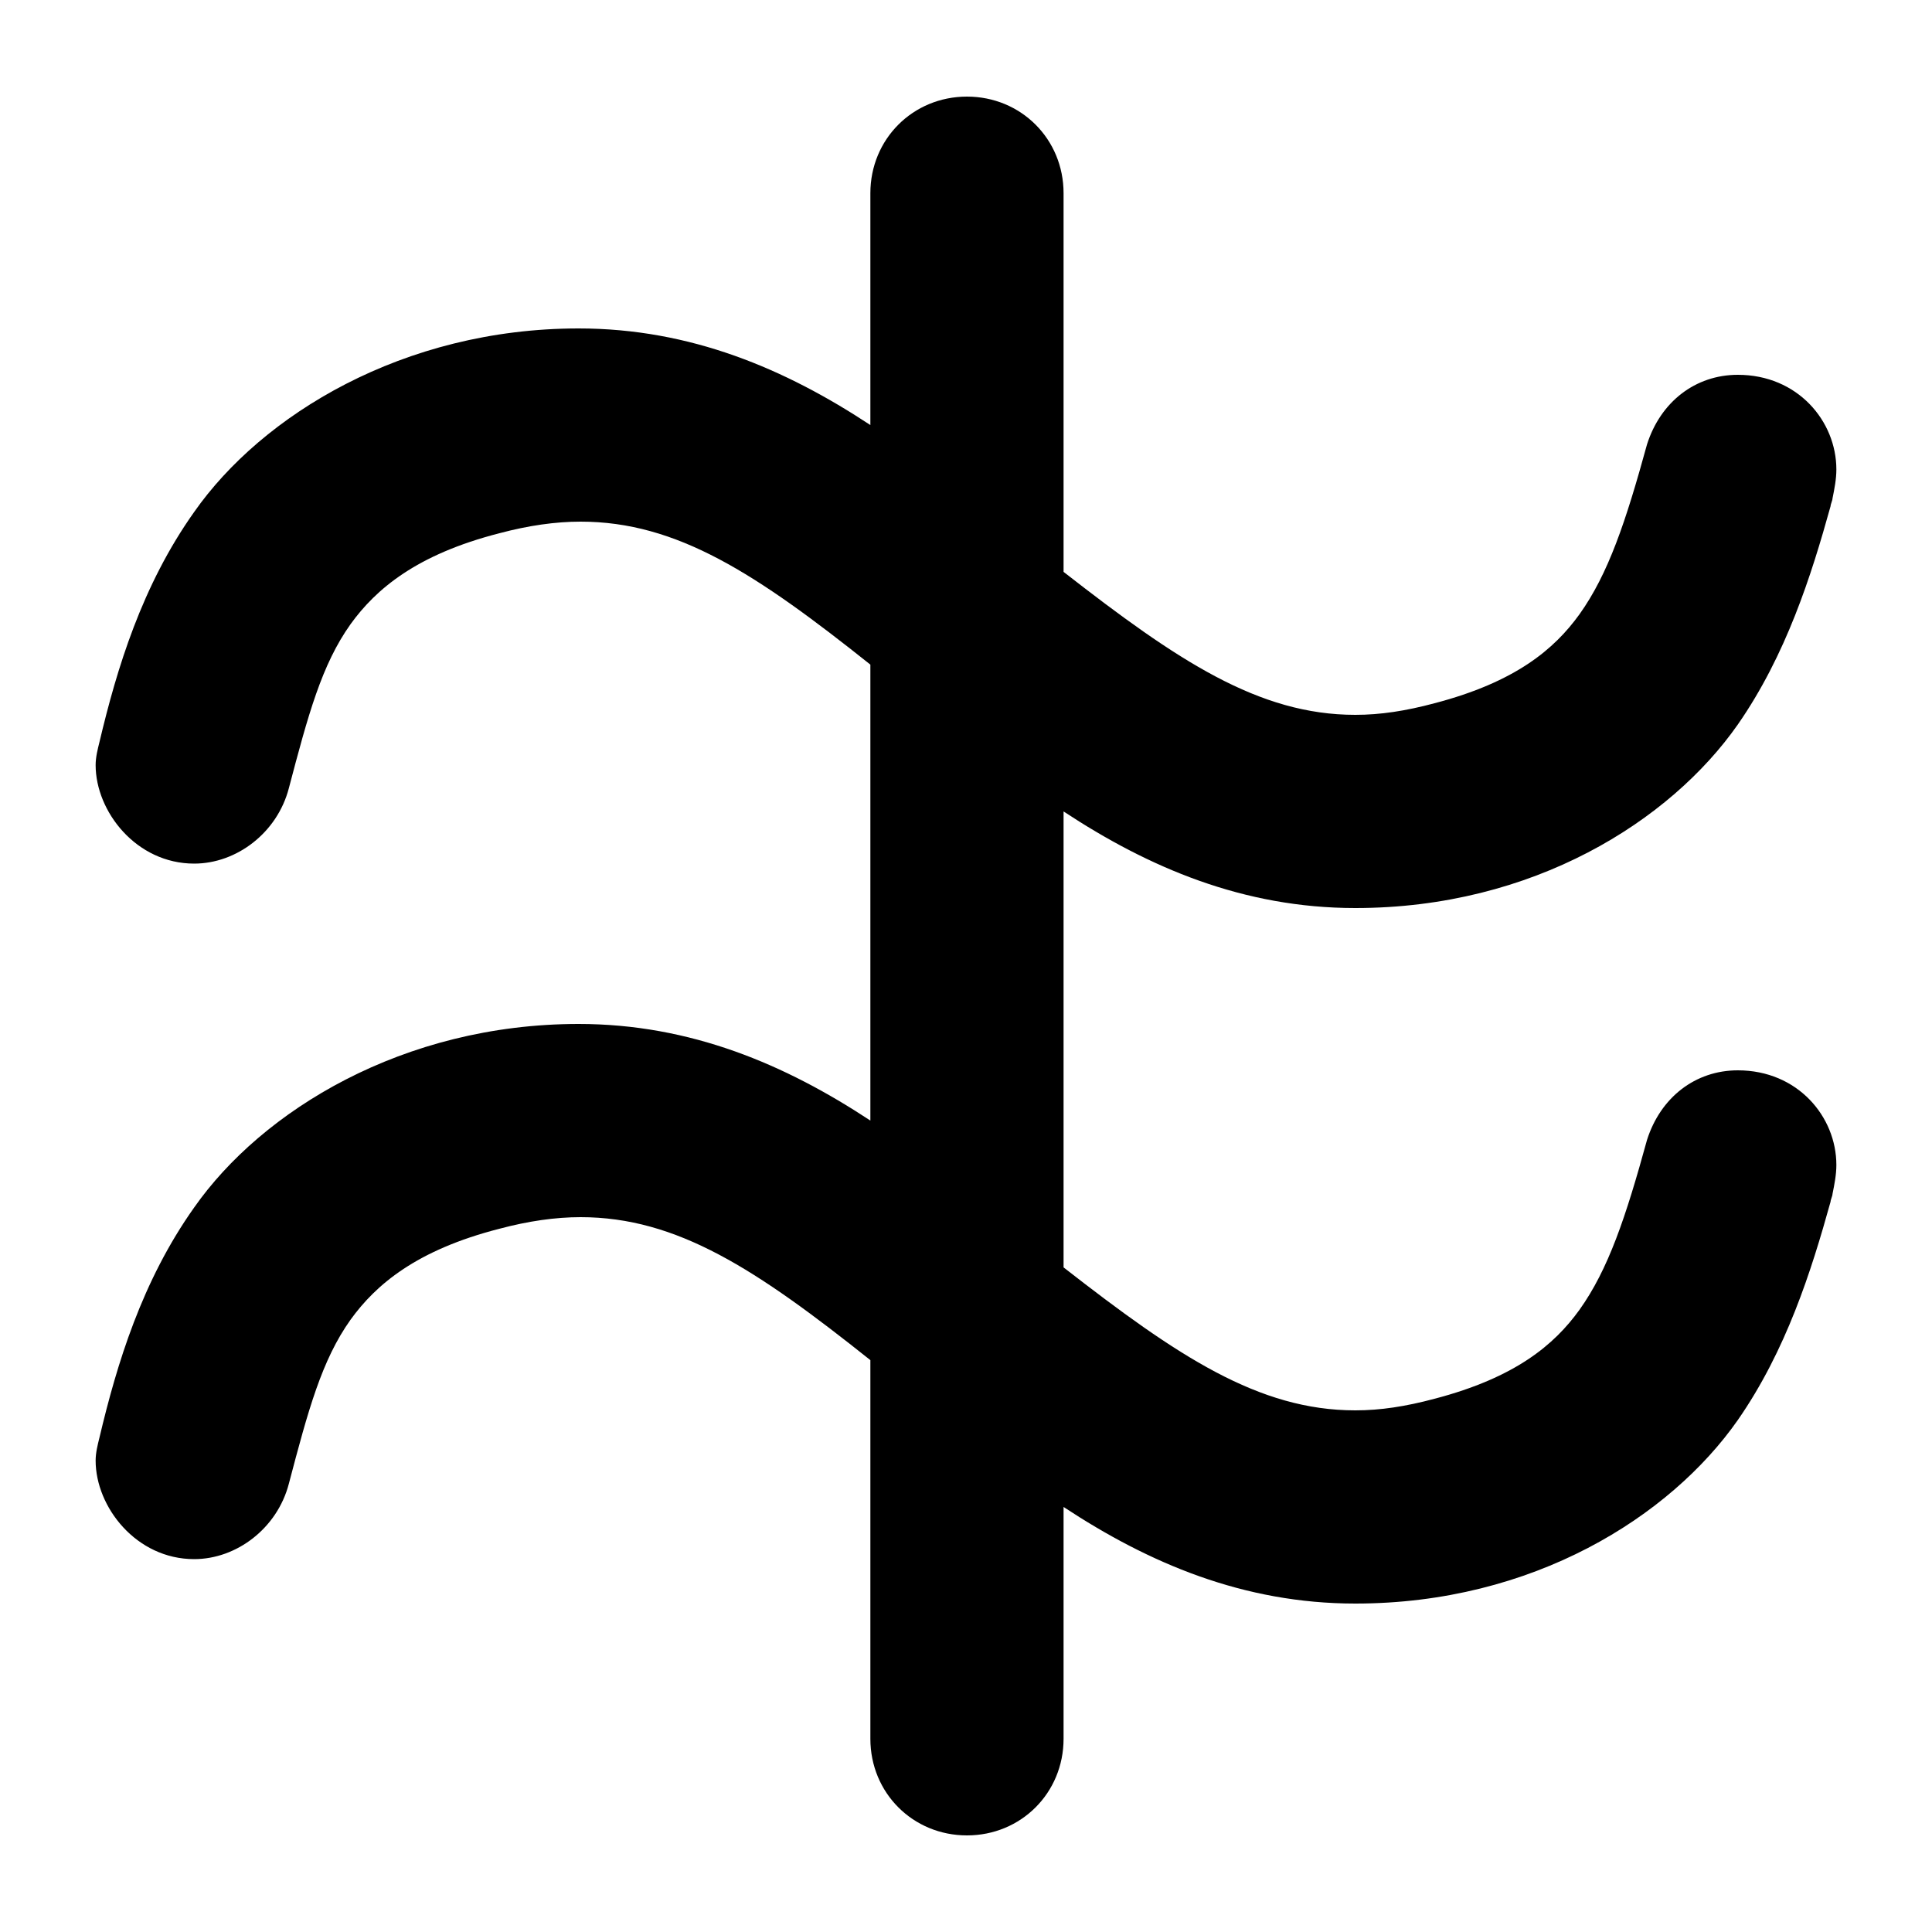
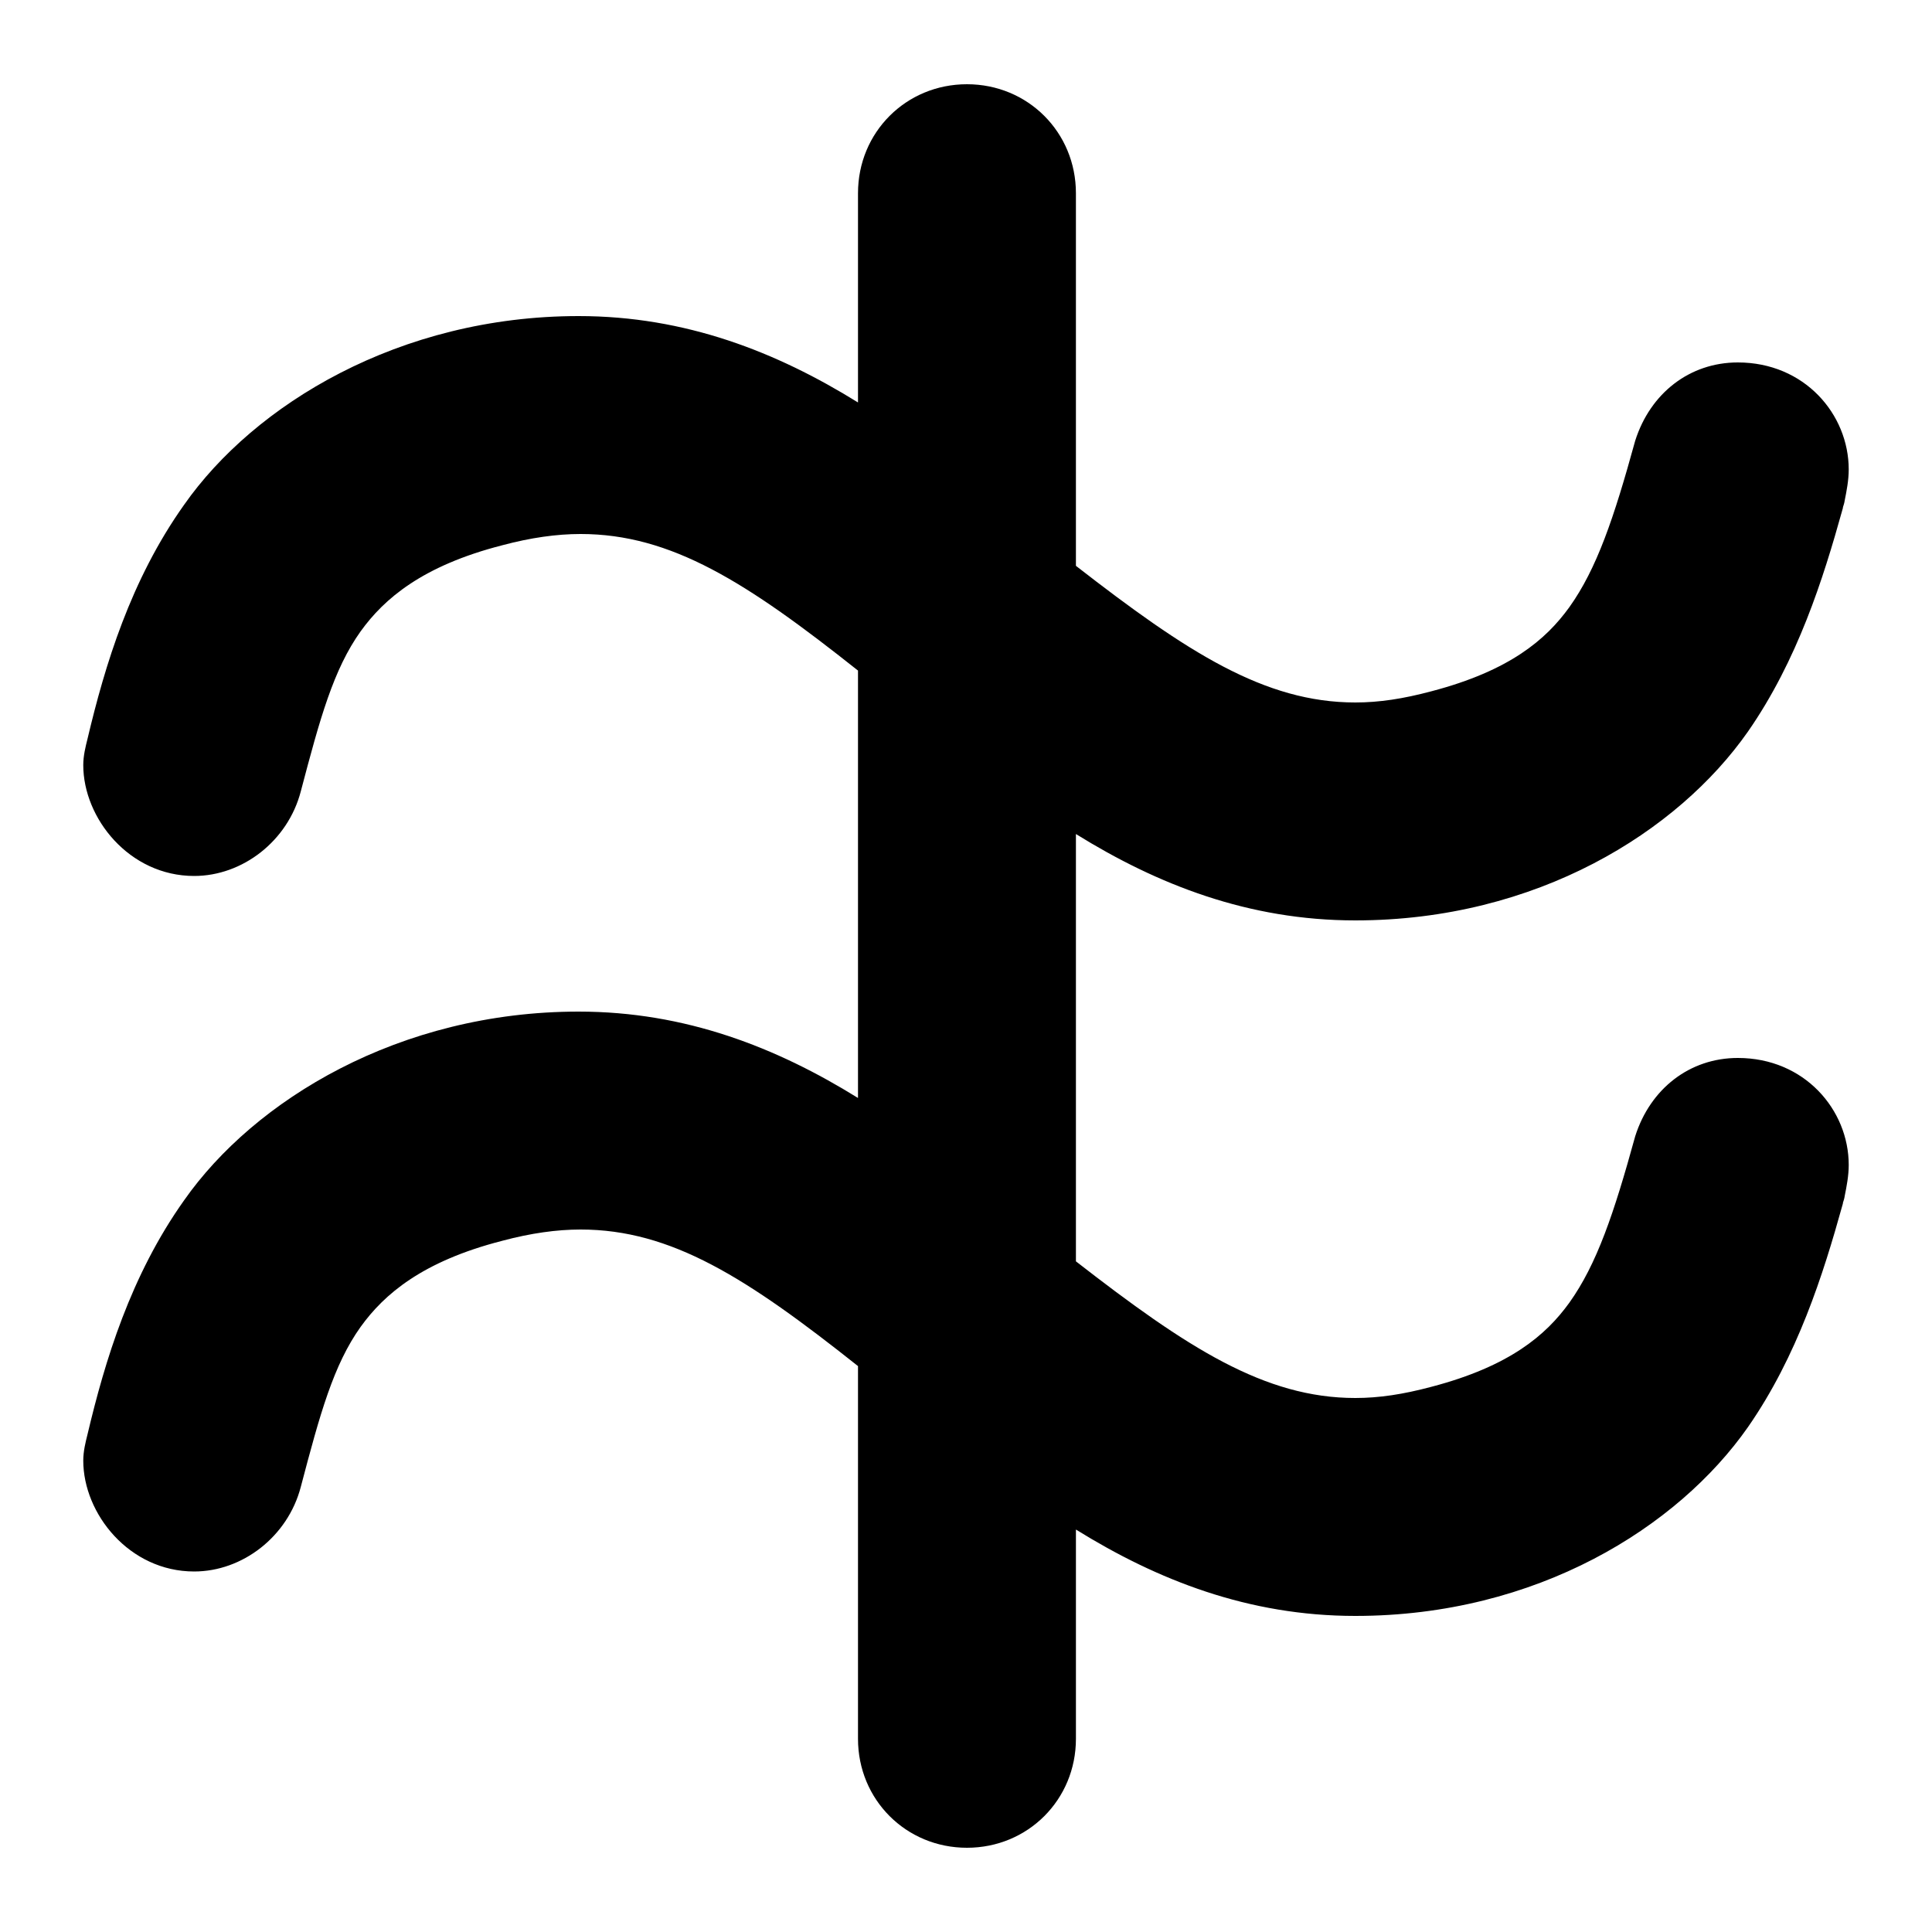
<svg xmlns="http://www.w3.org/2000/svg" version="1.1" viewBox="0 0 1000 1000" id="svg1" width="1000" height="1000">
-   <defs id="defs1" />
-   <path fill="currentColor" d="m 100.5,447 c -30,0 -51,-27 -51,-51 0,-4 1,-8 2,-12 9,-38 22,-81 49,-119 35,-50 108,-95 199,-95 58,0 107,21 151,50 V 100 c 0,-28 22,-50 50,-50 28,0 50,22 50,50 v 196 c 59,46 101,74 151,74 13,0 26,-2 41,-6 42,-11 62,-28 75,-46 15,-21 24,-48 35,-88 7,-22 25,-36 47,-36 31,0 51,24 51,49 0,5 -1,10 -2,15 0,1 -1,3 -1,4 -10,36 -23,77 -48,113 -35,50 -106,95 -198,95 -58,0 -107,-21 -151,-50 v 236 c 59,46 101,74 151,74 13,0 26,-2 41,-6 42,-11 62,-28 75,-46 15,-21 24,-48 35,-88 7,-22 25,-36 47,-36 31,0 51,24 51,49 0,5 -1,10 -2,15 0,1 -1,3 -1,4 -10,36 -23,77 -48,113 -35,50 -106,95 -198,95 -58,0 -107,-21 -151,-50 v 120 c 0,28 -22,50 -50,50 -28,0 -50,-22 -50,-50 V 704 c -59,-47 -100,-74 -150,-74 -13,0 -27,2 -42,6 -43,11 -64,29 -77,47 -15,21 -22,47 -32,85 -6,23 -27,39 -49,39 -30,0 -51,-27 -51,-51 0,-4 1,-8 2,-12 9,-38 22,-81 49,-119 35,-50 108,-95 199,-95 58,0 107,21 151,50 V 344 c -59,-47 -100,-74 -150,-74 -13,0 -27,2 -42,6 -43,11 -64,29 -77,47 -15,21 -22,47 -32,85 -6,23 -27,39 -49,39 z" id="path1" />
+   <defs id="defs1">
+     </defs>
+   <path fill="currentColor" d="m 500.5,43.6 c -31.536,0 -56.4,24.864 -56.4,56.4 V 208.309 C 401.897,182.132 354.789,163.6 299.5,163.6 c -92.906,0 -167.915,45.863 -204.217,97.693 l -0.002,0.004 c -0.004,0.005 -0.008,0.009 -0.012,0.014 -0.004,0.006 -0.007,0.013 -0.012,0.019 -27.677,38.969 -40.928,82.961 -49.977,121.156 -0.003,0.013 -0.007,0.026 -0.01,0.039 -0.966,3.862 -2.172,8.598 -2.172,13.475 0,27.517 23.825,57.4 57.4,57.4 25.001,0 48.474,-18.051 55.189,-43.771 l 0.002,-0.006 c 9.99,-37.963 16.915,-63.147 30.996,-82.875 l 0.01,-0.014 0.01,-0.014 c 6.132,-8.486 14.02,-16.844 25.58,-24.512 11.572,-7.675 26.869,-14.654 47.799,-20.008 l 0.031,-0.01 0.031,-0.008 c 14.555,-3.881 28.008,-5.783 40.352,-5.783 47.041,0 86.121,25.059 143.6,70.688 v 221.221 C 401.897,542.132 354.789,523.6 299.5,523.6 c -92.906,0 -167.915,45.863 -204.217,97.693 l -0.002,0.004 c -0.004,0.005 -0.008,0.009 -0.012,0.014 -0.004,0.006 -0.007,0.013 -0.012,0.019 -27.677,38.969 -40.928,82.961 -49.977,121.156 -0.003,0.013 -0.007,0.026 -0.01,0.039 -0.966,3.862 -2.172,8.598 -2.172,13.475 0,27.517 23.825,57.4 57.4,57.4 25.001,0 48.474,-18.051 55.189,-43.771 l 0.002,-0.006 c 9.99,-37.963 16.915,-63.147 30.996,-82.875 l 0.01,-0.014 0.01,-0.014 c 6.132,-8.486 14.02,-16.844 25.58,-24.512 11.572,-7.675 26.869,-14.654 47.799,-20.008 l 0.031,-0.01 0.031,-0.008 c 14.555,-3.881 28.008,-5.783 40.352,-5.783 47.041,0 86.121,25.059 143.6,70.688 V 900 c 0,31.536 24.864,56.4 56.4,56.4 31.536,0 56.4,-24.864 56.4,-56.4 V 791.691 c 42.203,26.176 89.311,44.709 144.6,44.709 93.995,0 166.98,-45.928 203.242,-97.73 l 0.008,-0.01 0.006,-0.01 c 25.605,-36.872 38.902,-78.908 48.91,-114.938 l 0.234,-0.84 v -0.326 c 0,0 0,-0.002 0,-0.002 0,0 0,-0.002 0,-0.002 1.1e-4,-8e-4 0.002,-0.005 0.002,-0.006 0.013,-0.04 0.028,-0.086 0.043,-0.133 0.017,-0.052 0.035,-0.108 0.055,-0.168 0.022,-0.067 0.047,-0.138 0.072,-0.213 0.126,-0.379 0.589,-1.7 0.762,-3.062 0.956,-4.781 2.066,-10.405 2.066,-15.961 0,-28.58 -22.896,-55.4 -57.4,-55.4 -24.957,0 -45.301,15.949 -53.1,40.459 l -0.037,0.121 -0.035,0.123 c -10.954,39.831 -19.831,66.078 -34.016,85.949 -0.003,0.005 -0.006,0.009 -0.01,0.014 l -0.01,0.014 c -6.144,8.503 -13.774,16.597 -24.955,24.012 -11.193,7.423 -26,14.159 -46.459,19.518 l -0.014,0.004 -0.014,0.004 c -14.624,3.9 -27.008,5.783 -39.352,5.783 -46.943,0 -87.092,-26.033 -144.6,-70.729 V 431.691 c 42.203,26.176 89.311,44.709 144.6,44.709 93.995,0 166.98,-45.928 203.242,-97.73 l 0.008,-0.01 0.006,-0.01 c 25.605,-36.872 38.902,-78.908 48.91,-114.938 l 0.234,-0.84 v -0.326 c 0,0 0,-0.002 0,-0.002 0,0 0,-0.002 0,-0.002 1.1e-4,-8e-4 0.002,-0.005 0.002,-0.006 0.013,-0.04 0.028,-0.086 0.043,-0.133 0.017,-0.052 0.035,-0.108 0.055,-0.168 0.022,-0.067 0.047,-0.138 0.072,-0.213 0.126,-0.379 0.589,-1.7 0.762,-3.062 0.956,-4.781 2.066,-10.405 2.066,-15.961 0,-28.58 -22.896,-55.4 -57.4,-55.4 -24.957,0 -45.301,15.949 -53.1,40.459 l -0.037,0.121 -0.035,0.123 c -10.954,39.831 -19.831,66.078 -34.016,85.949 -0.003,0.005 -0.006,0.009 -0.01,0.014 l -0.01,0.014 c -6.144,8.503 -13.774,16.597 -24.955,24.012 -11.193,7.423 -26,14.159 -46.459,19.518 l -0.014,0.004 -0.014,0.004 c -14.624,3.9 -27.008,5.783 -39.352,5.783 -46.943,0 -87.092,-26.033 -144.6,-70.729 V 100 c 0,-31.536 -24.864,-56.4 -56.4,-56.4 z" id="path1" />
</svg>
